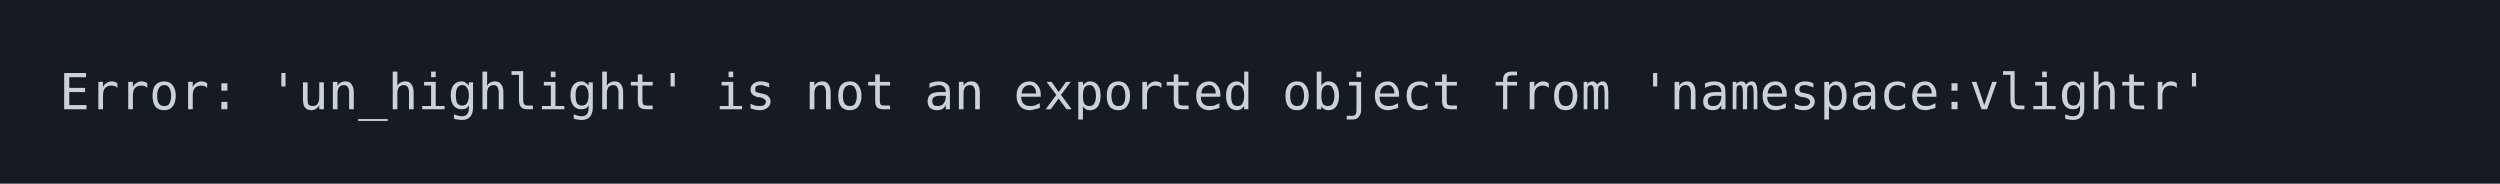
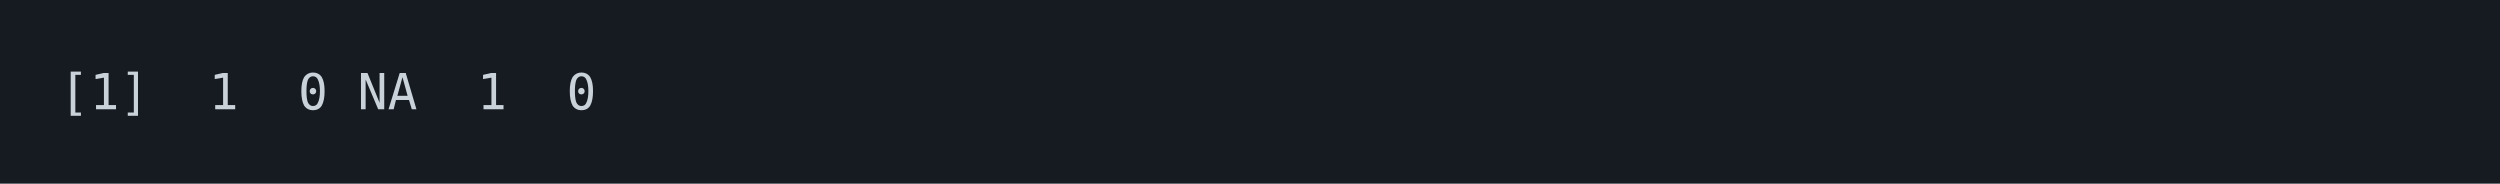
<svg xmlns="http://www.w3.org/2000/svg" xmlns:xlink="http://www.w3.org/1999/xlink" width="840" height="61.71">
  <rect width="840" height="61.71" rx="0" ry="0" class="a" />
  <svg height="21.71" viewBox="0 0 80 2.171" width="800" x="20" y="20">
    <style>.a{fill:rgb(22,27,34)}.b{font-family:'Fira Code',Monaco,Consolas,Menlo,'Bitstream Vera Sans Mono','Powerline Symbols',monospace}.c{fill:transparent}.d{fill:rgb(201,209,217);white-space:pre}</style>
    <g font-family="'Fira Code',Monaco,Consolas,Menlo,'Bitstream Vera Sans Mono','Powerline Symbols',monospace" font-size="1.67" class="b">
      <defs>
        <symbol id="a">
          <rect height="1" width="80" x="0" y="0" class="c" />
        </symbol>
      </defs>
      <rect height="2.171" width="80" class="a" />
      <svg x="0" y="0" width="80">
        <svg x="0">
          <use xlink:href="#a" />
-           <text font-size="1.67" x="0" y="1.67" class="d">Error:</text>
-           <text font-size="1.67" x="7.014" y="1.67" class="d">'un_highlight'</text>
-           <text font-size="1.67" x="22.044" y="1.67" class="d">is</text>
-           <text font-size="1.67" x="25.05" y="1.67" class="d">not</text>
-           <text font-size="1.67" x="29.058" y="1.67" class="d">an</text>
-           <text font-size="1.67" x="32.064" y="1.67" class="d">exported</text>
-           <text font-size="1.67" x="41.082" y="1.67" class="d">object</text>
-           <text font-size="1.67" x="48.096" y="1.67" class="d">from</text>
-           <text font-size="1.67" x="53.106" y="1.67" class="d">'namespace:vlightr'</text>
+           <text font-size="1.67" x="0" y="1.67" class="d">[1]</text>
+           <text font-size="1.67" x="5.01" y="1.67" class="d">1</text>
+           <text font-size="1.67" x="8.016" y="1.67" class="d">0</text>
+           <text font-size="1.67" x="10.02" y="1.67" class="d">NA</text>
+           <text font-size="1.67" x="14.028" y="1.67" class="d">1</text>
+           <text font-size="1.67" x="17.034" y="1.67" class="d">0</text>
        </svg>
      </svg>
    </g>
  </svg>
</svg>
